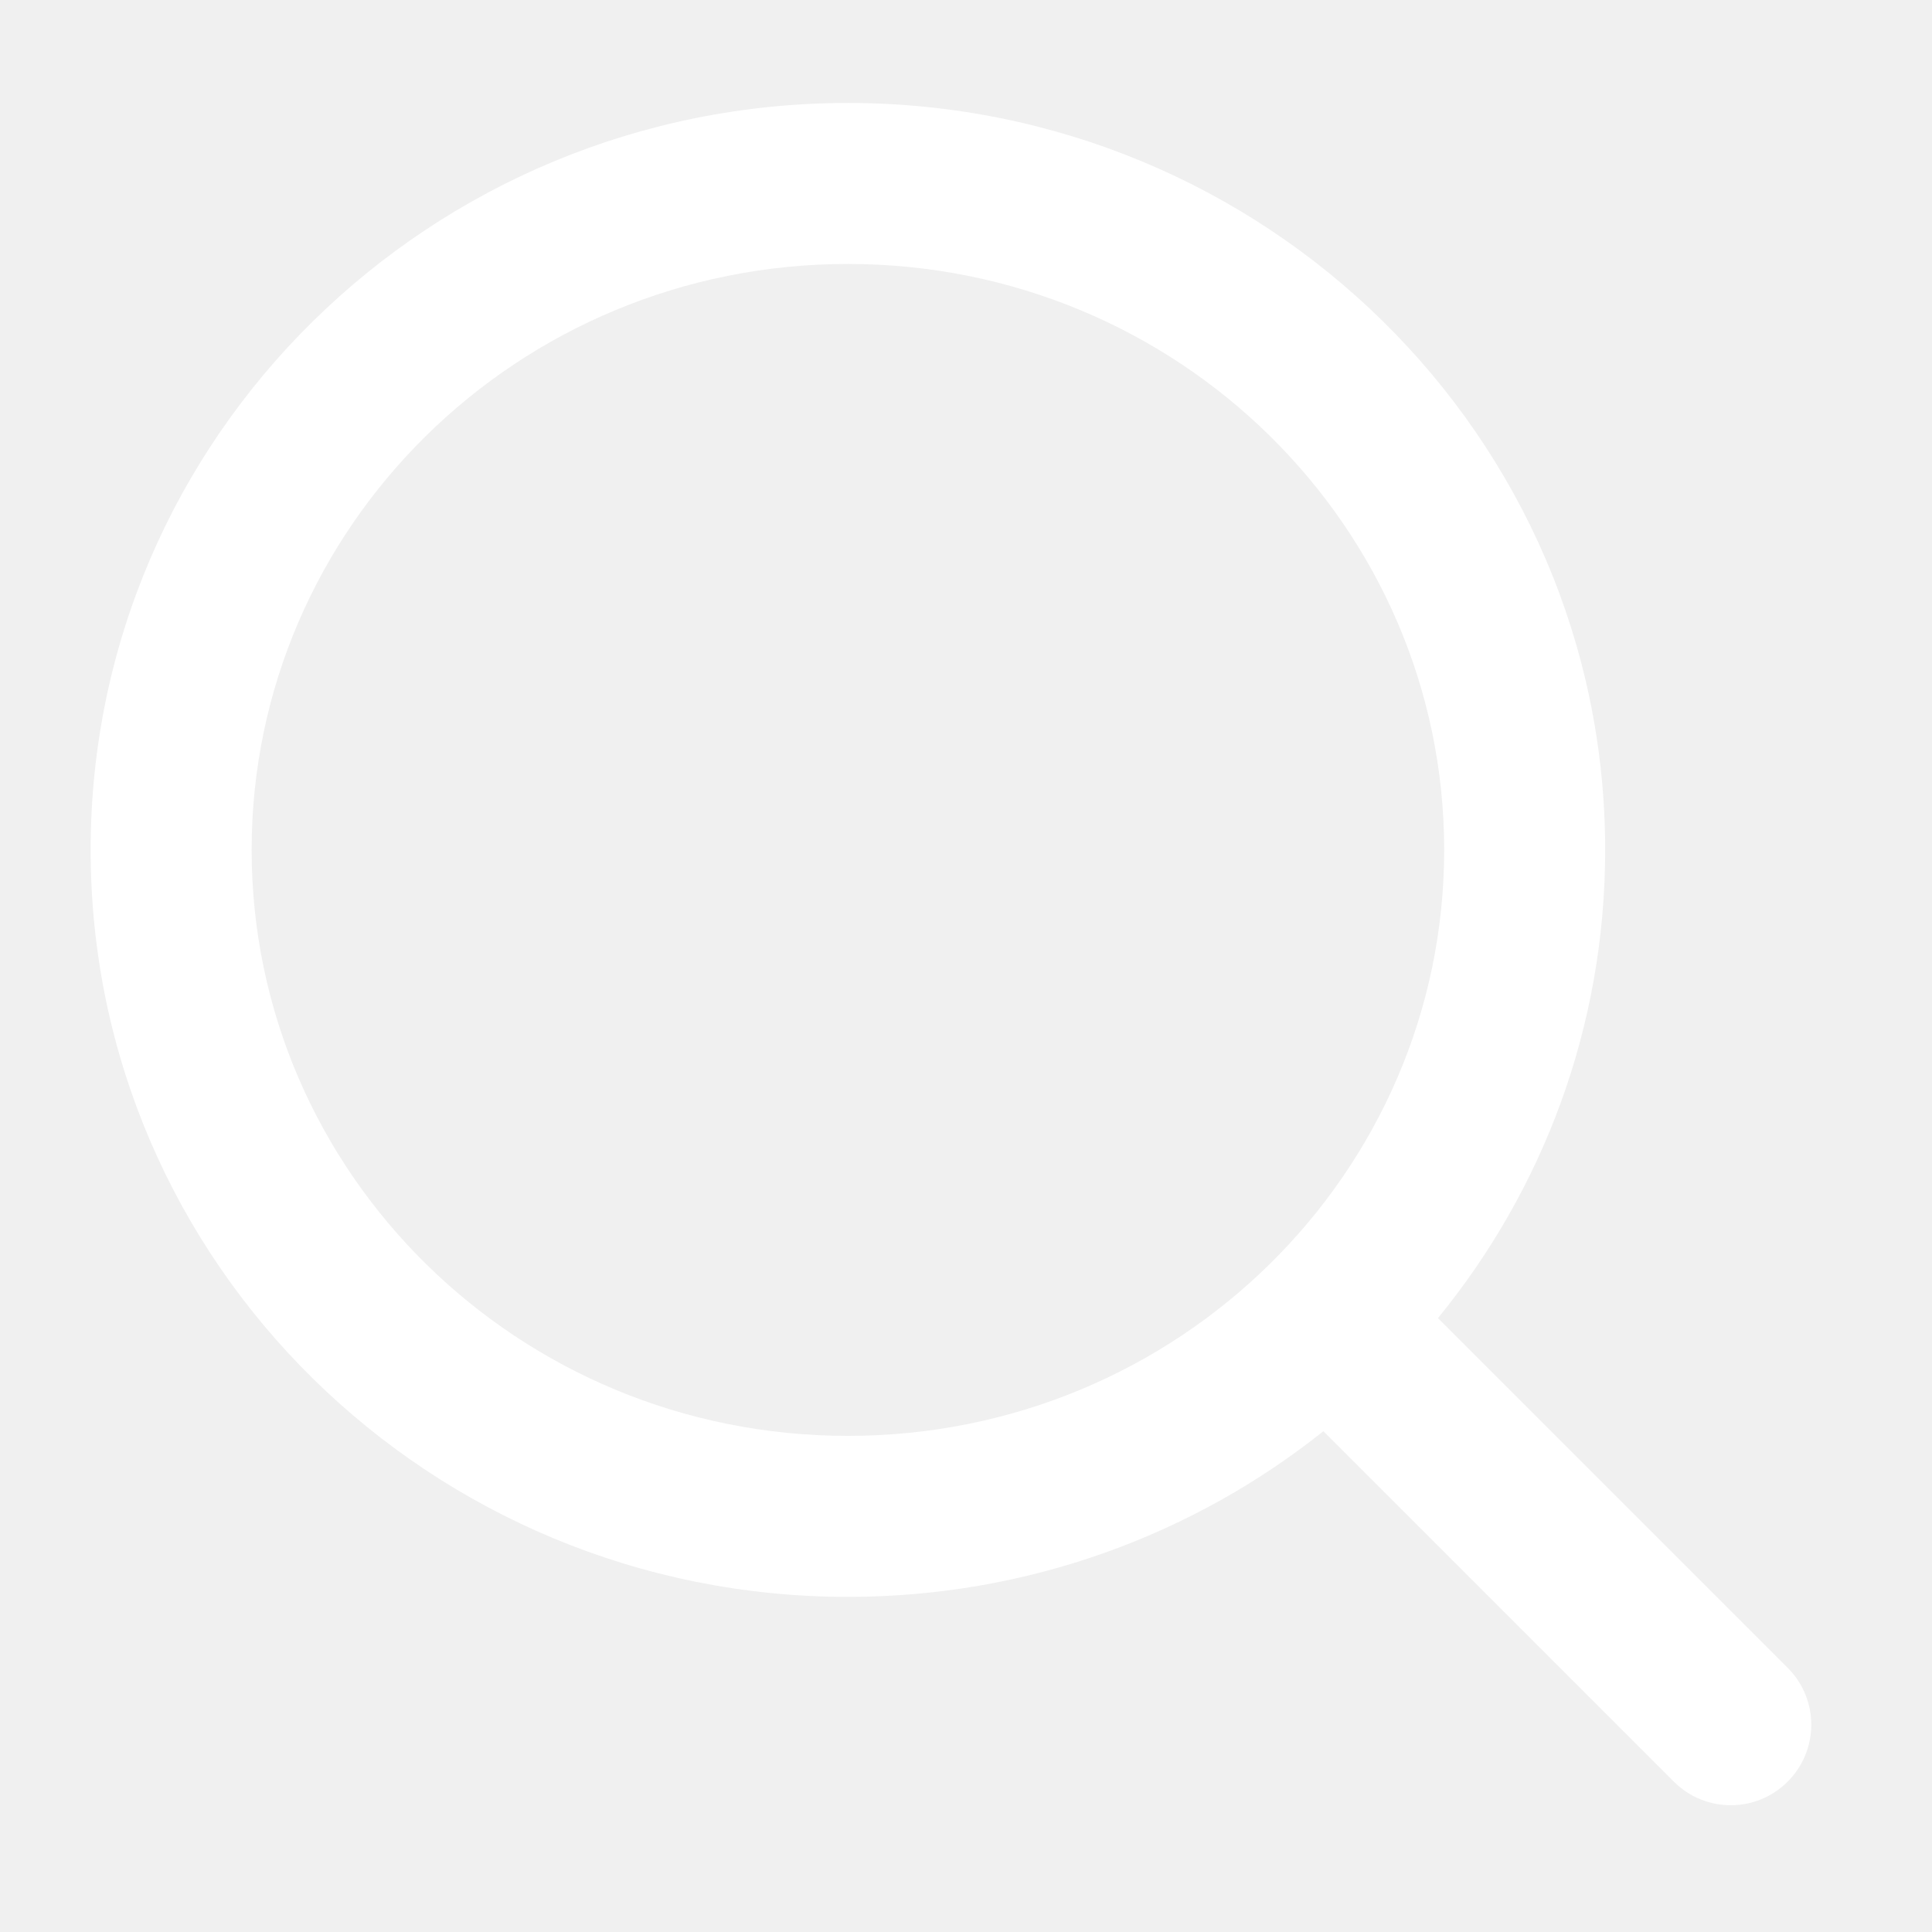
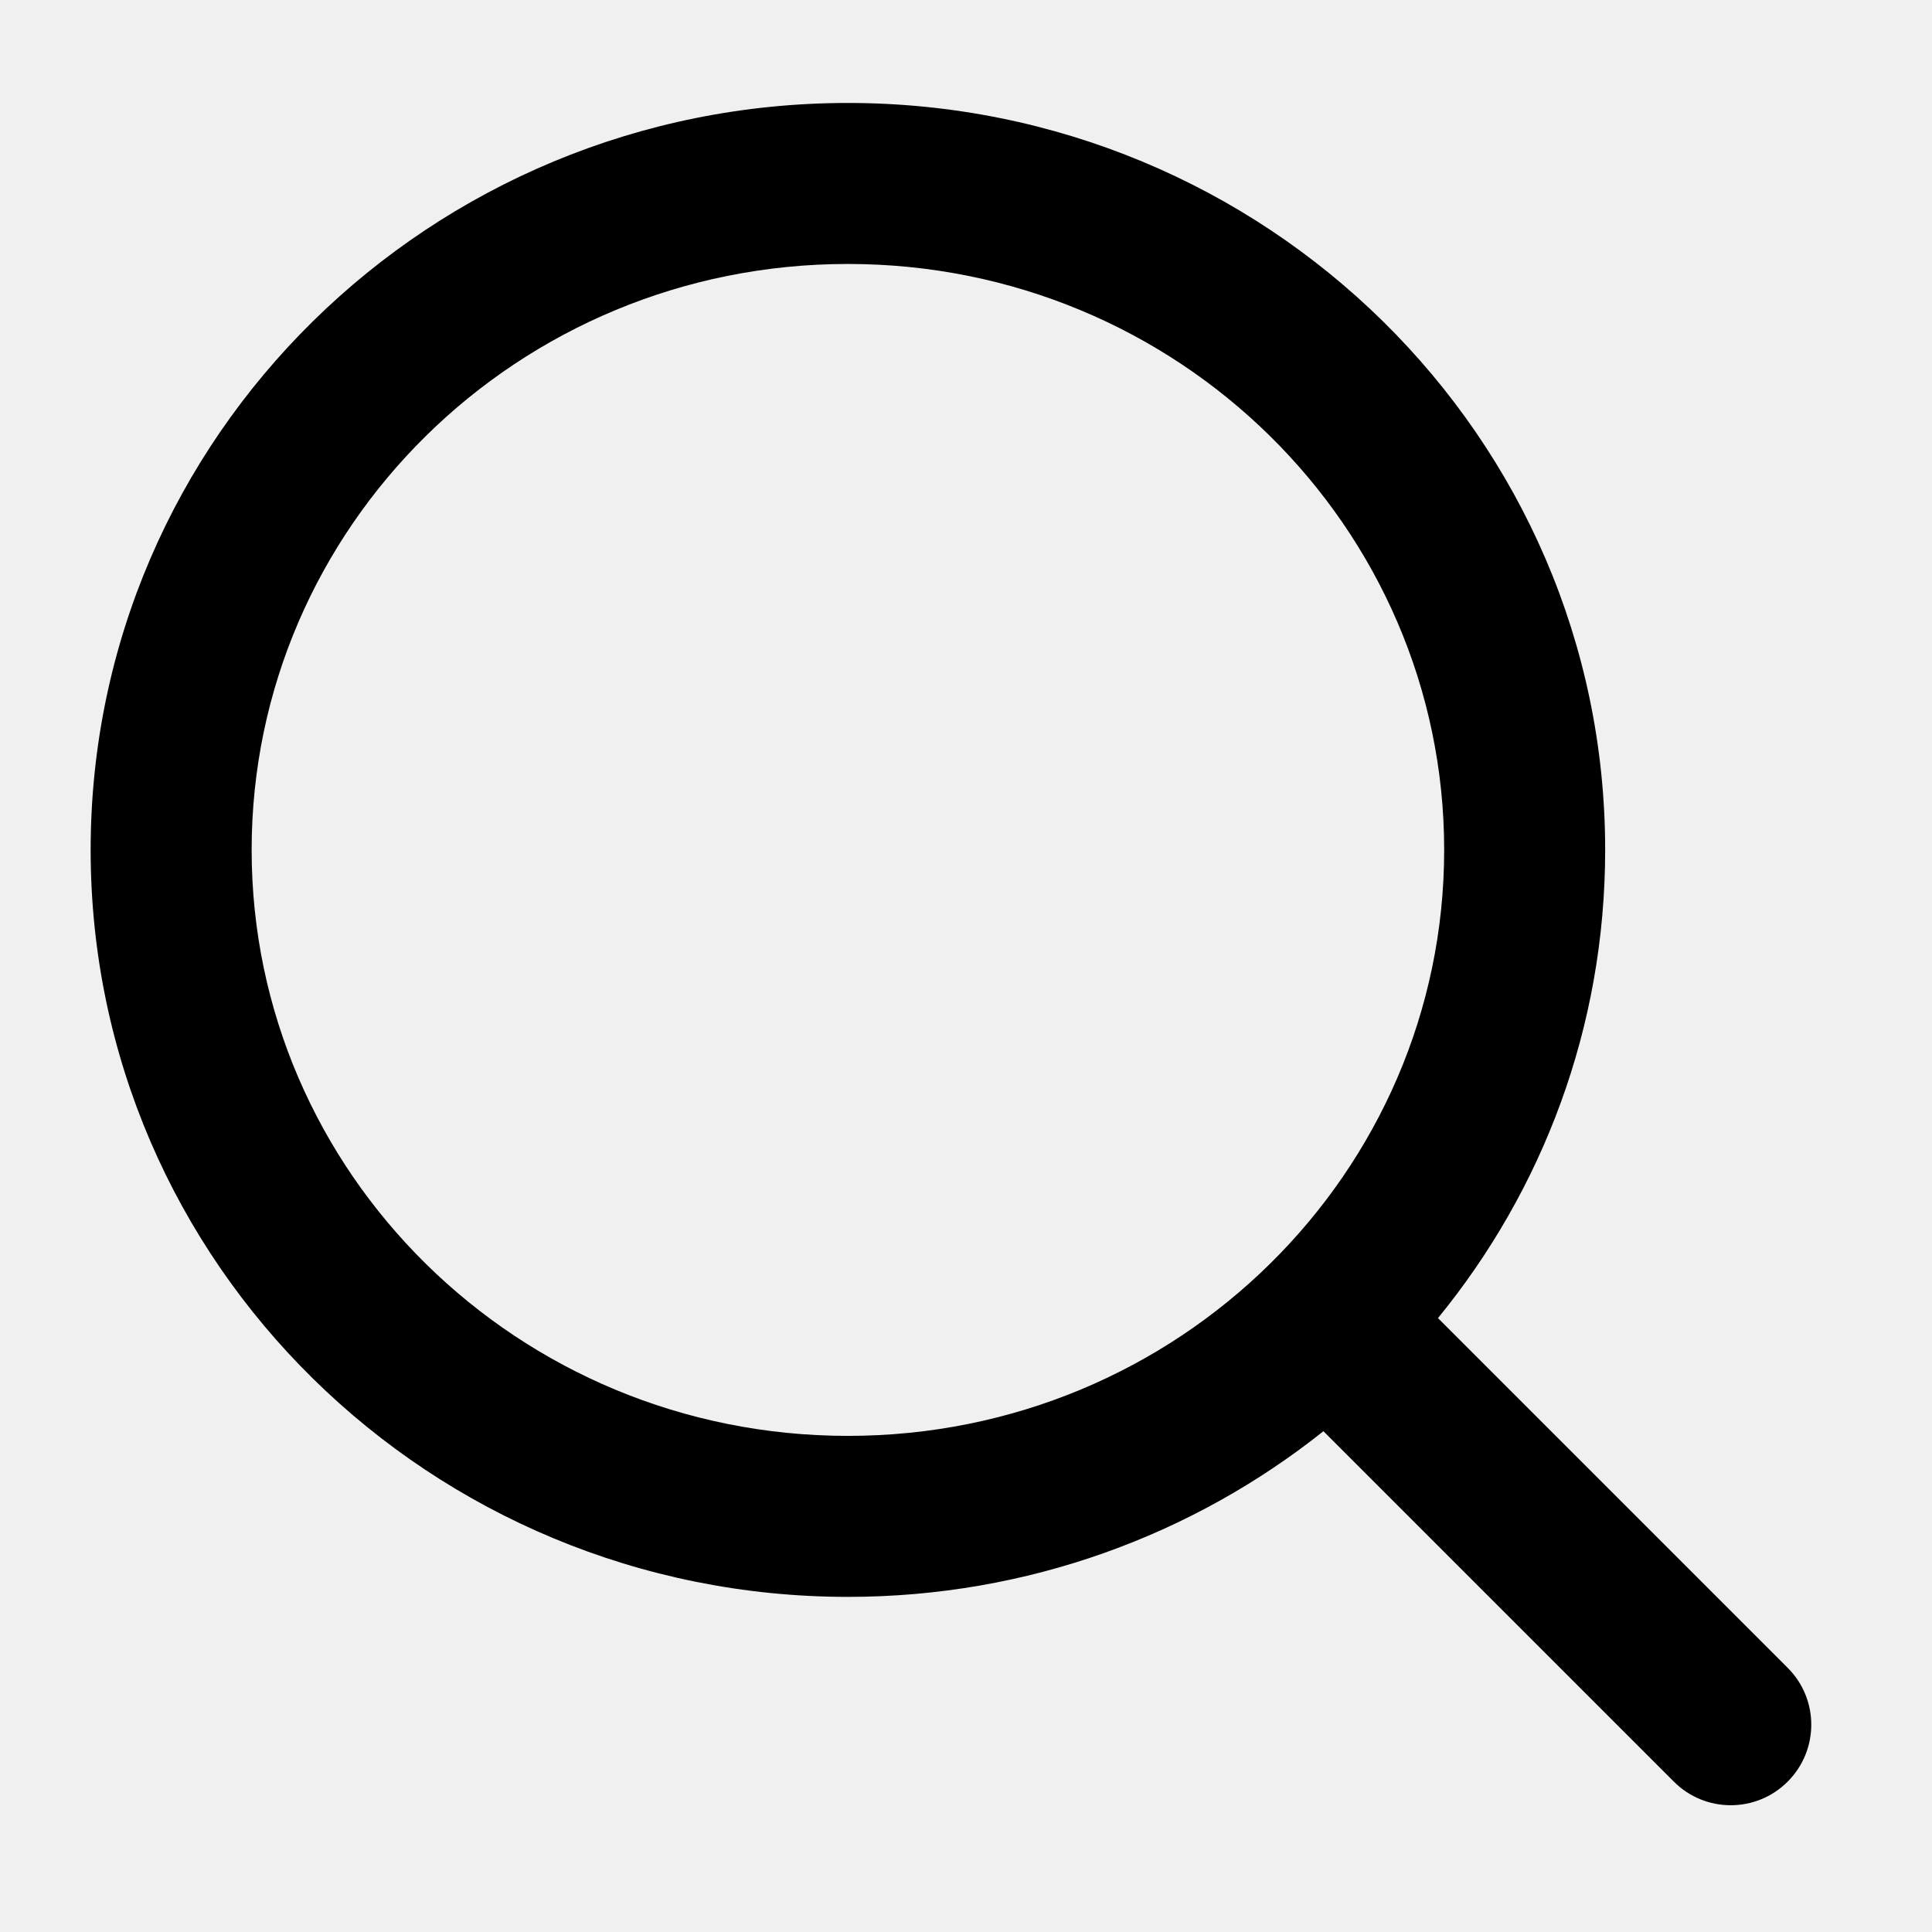
- <svg xmlns="http://www.w3.org/2000/svg" version="1.1" fill="#ffffff" data-encore-id="icon" role="img" aria-hidden="true" class="Svg-sc-ytk21e-0 bneLcE search-icon QbaKKdcHNA2x3_YJvpYu" viewBox="0 0 24 24">
+ <svg xmlns="http://www.w3.org/2000/svg" version="1.1" data-encore-id="icon" role="img" aria-hidden="true" class="Svg-sc-ytk21e-0 bneLcE search-icon QbaKKdcHNA2x3_YJvpYu" viewBox="0 0 24 24">
  <path d="M10.533 1.279C5.352 1.279 1.126 5.419 1.126 10.558C1.126 15.697 5.352 19.837 10.533 19.837C12.767 19.837 14.823 19.067 16.44 17.779L20.793 22.132C21.183 22.523 21.817 22.523 22.207 22.132C22.598 21.741 22.598 21.108 22.207 20.718L17.863 16.374C19.162 14.785 19.94 12.763 19.94 10.558C19.94 5.419 15.714 1.279 10.533 1.279ZM3.126 10.558C3.126 6.552 6.428 3.279 10.533 3.279C14.638 3.279 17.94 6.552 17.94 10.558C17.94 14.564 14.638 17.837 10.533 17.837C6.428 17.837 3.126 14.564 3.126 10.558Z" />
</svg>
